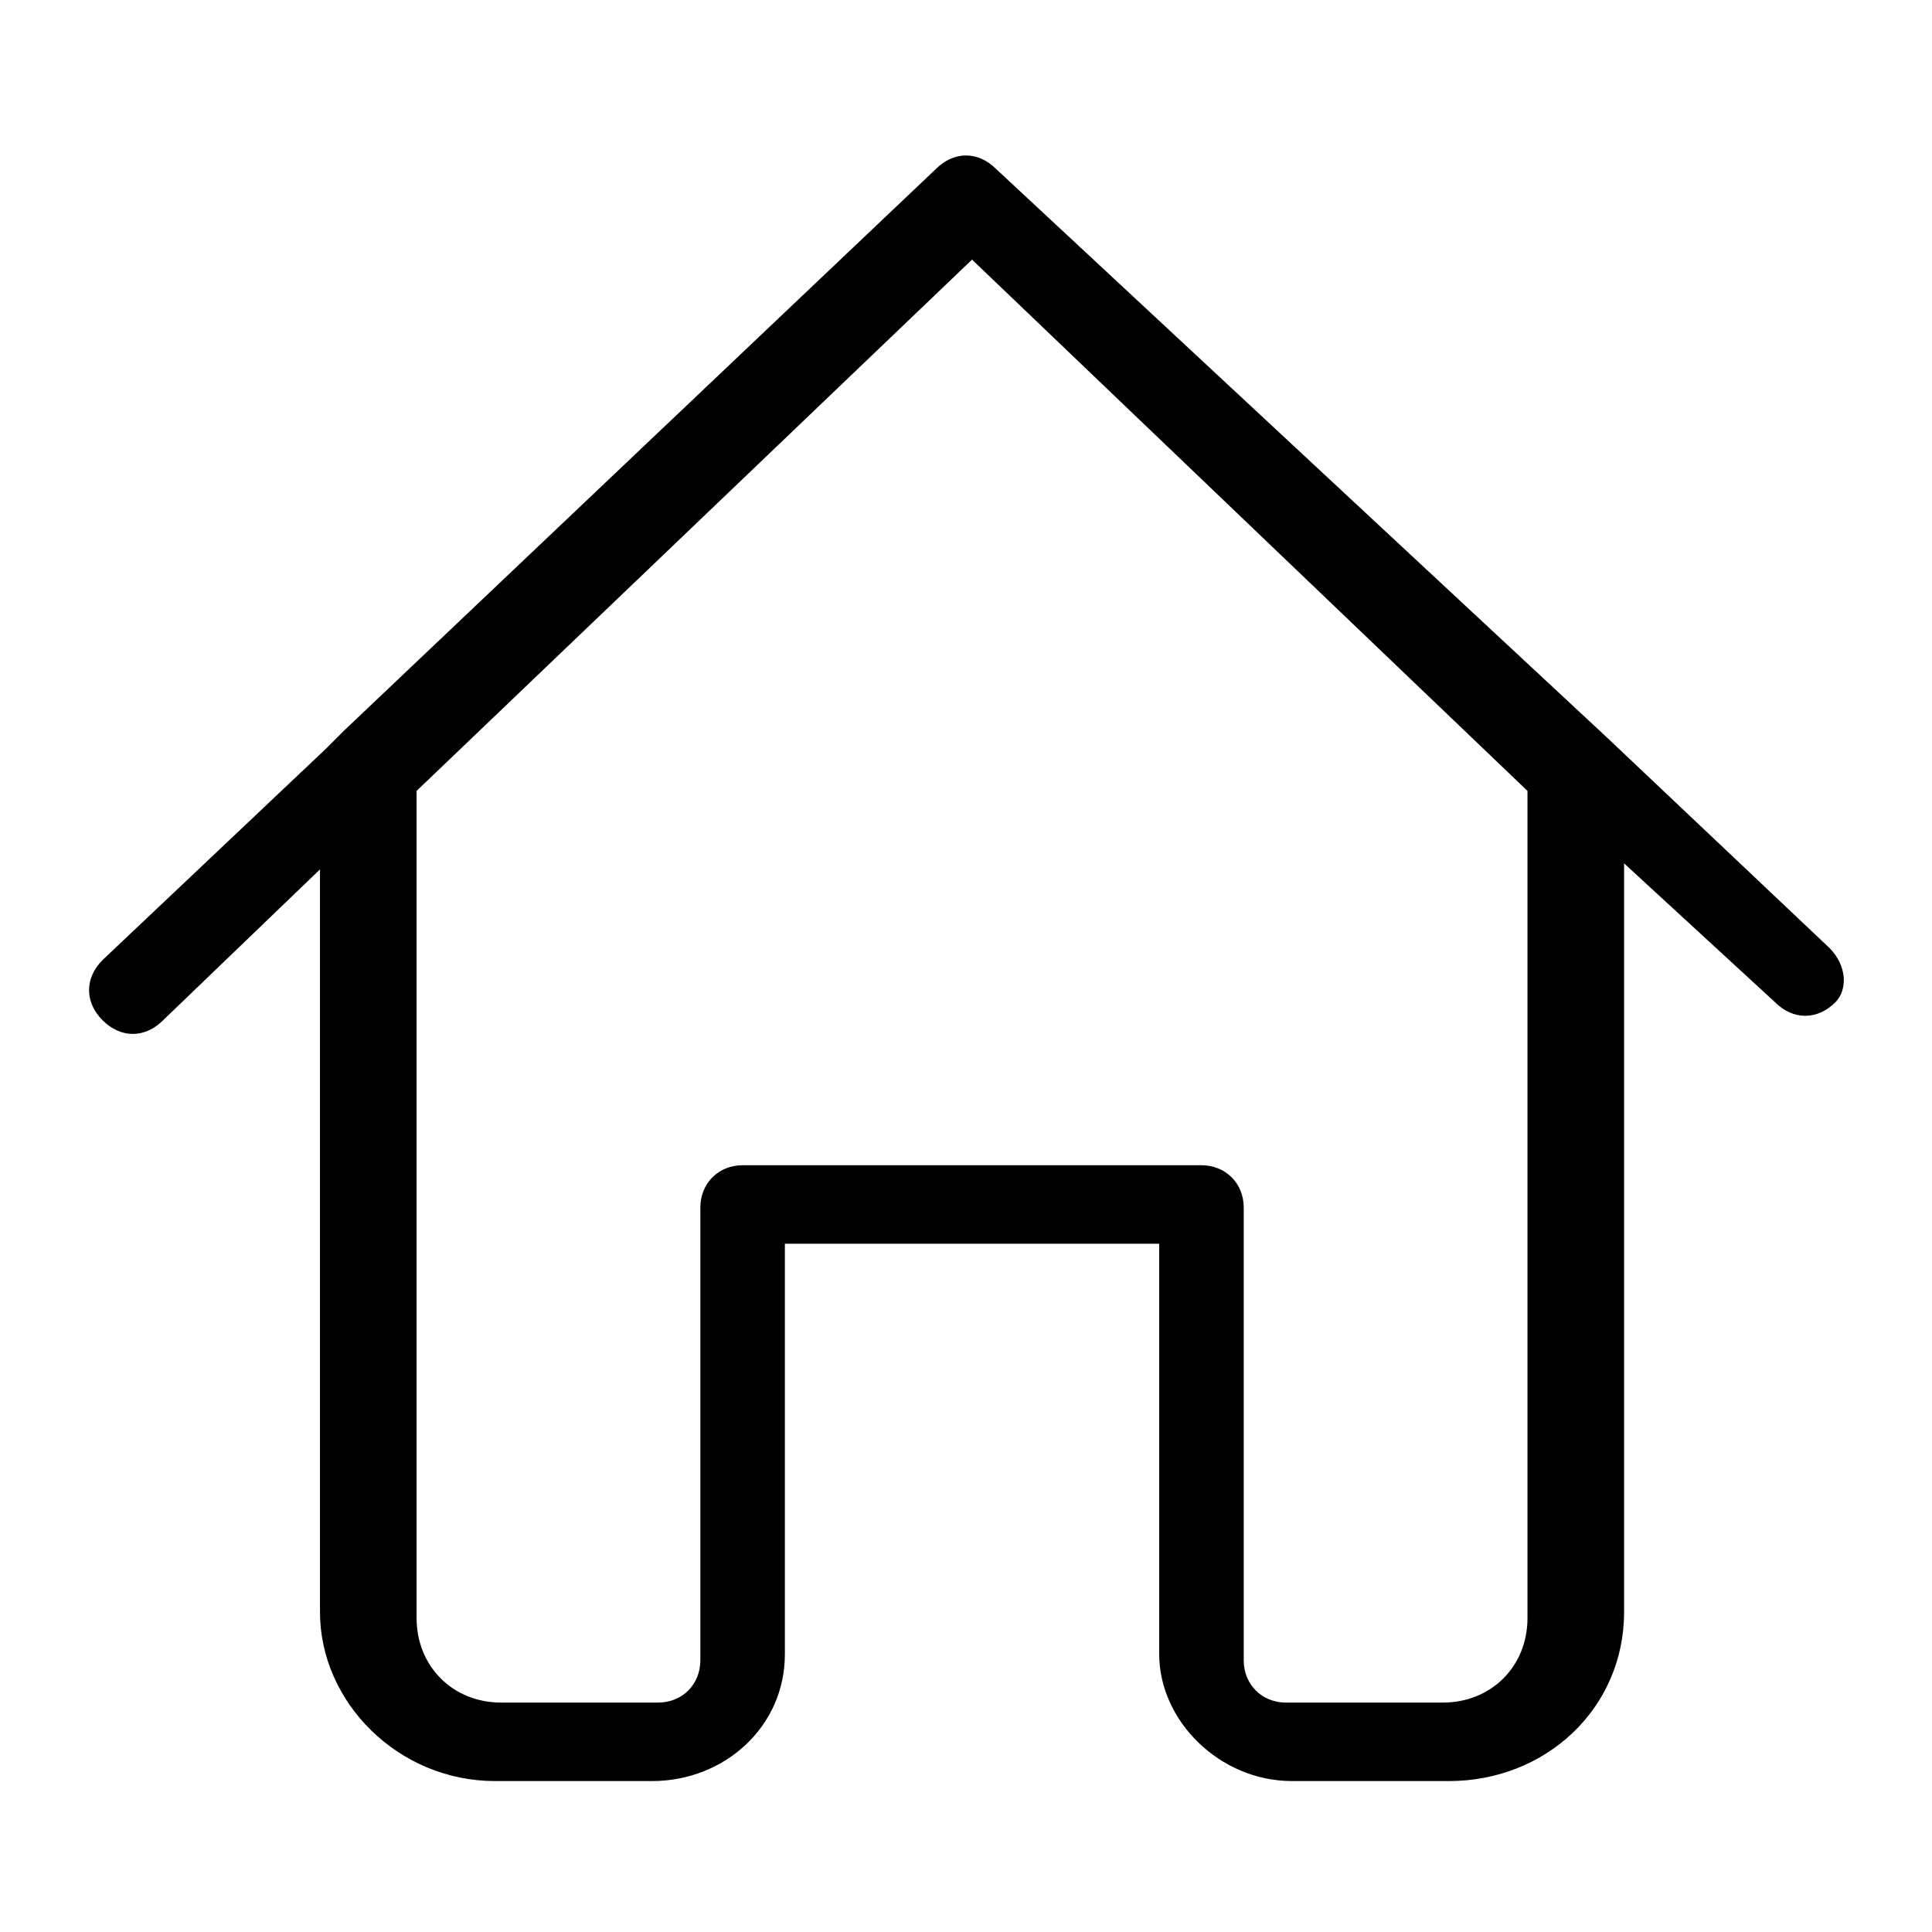
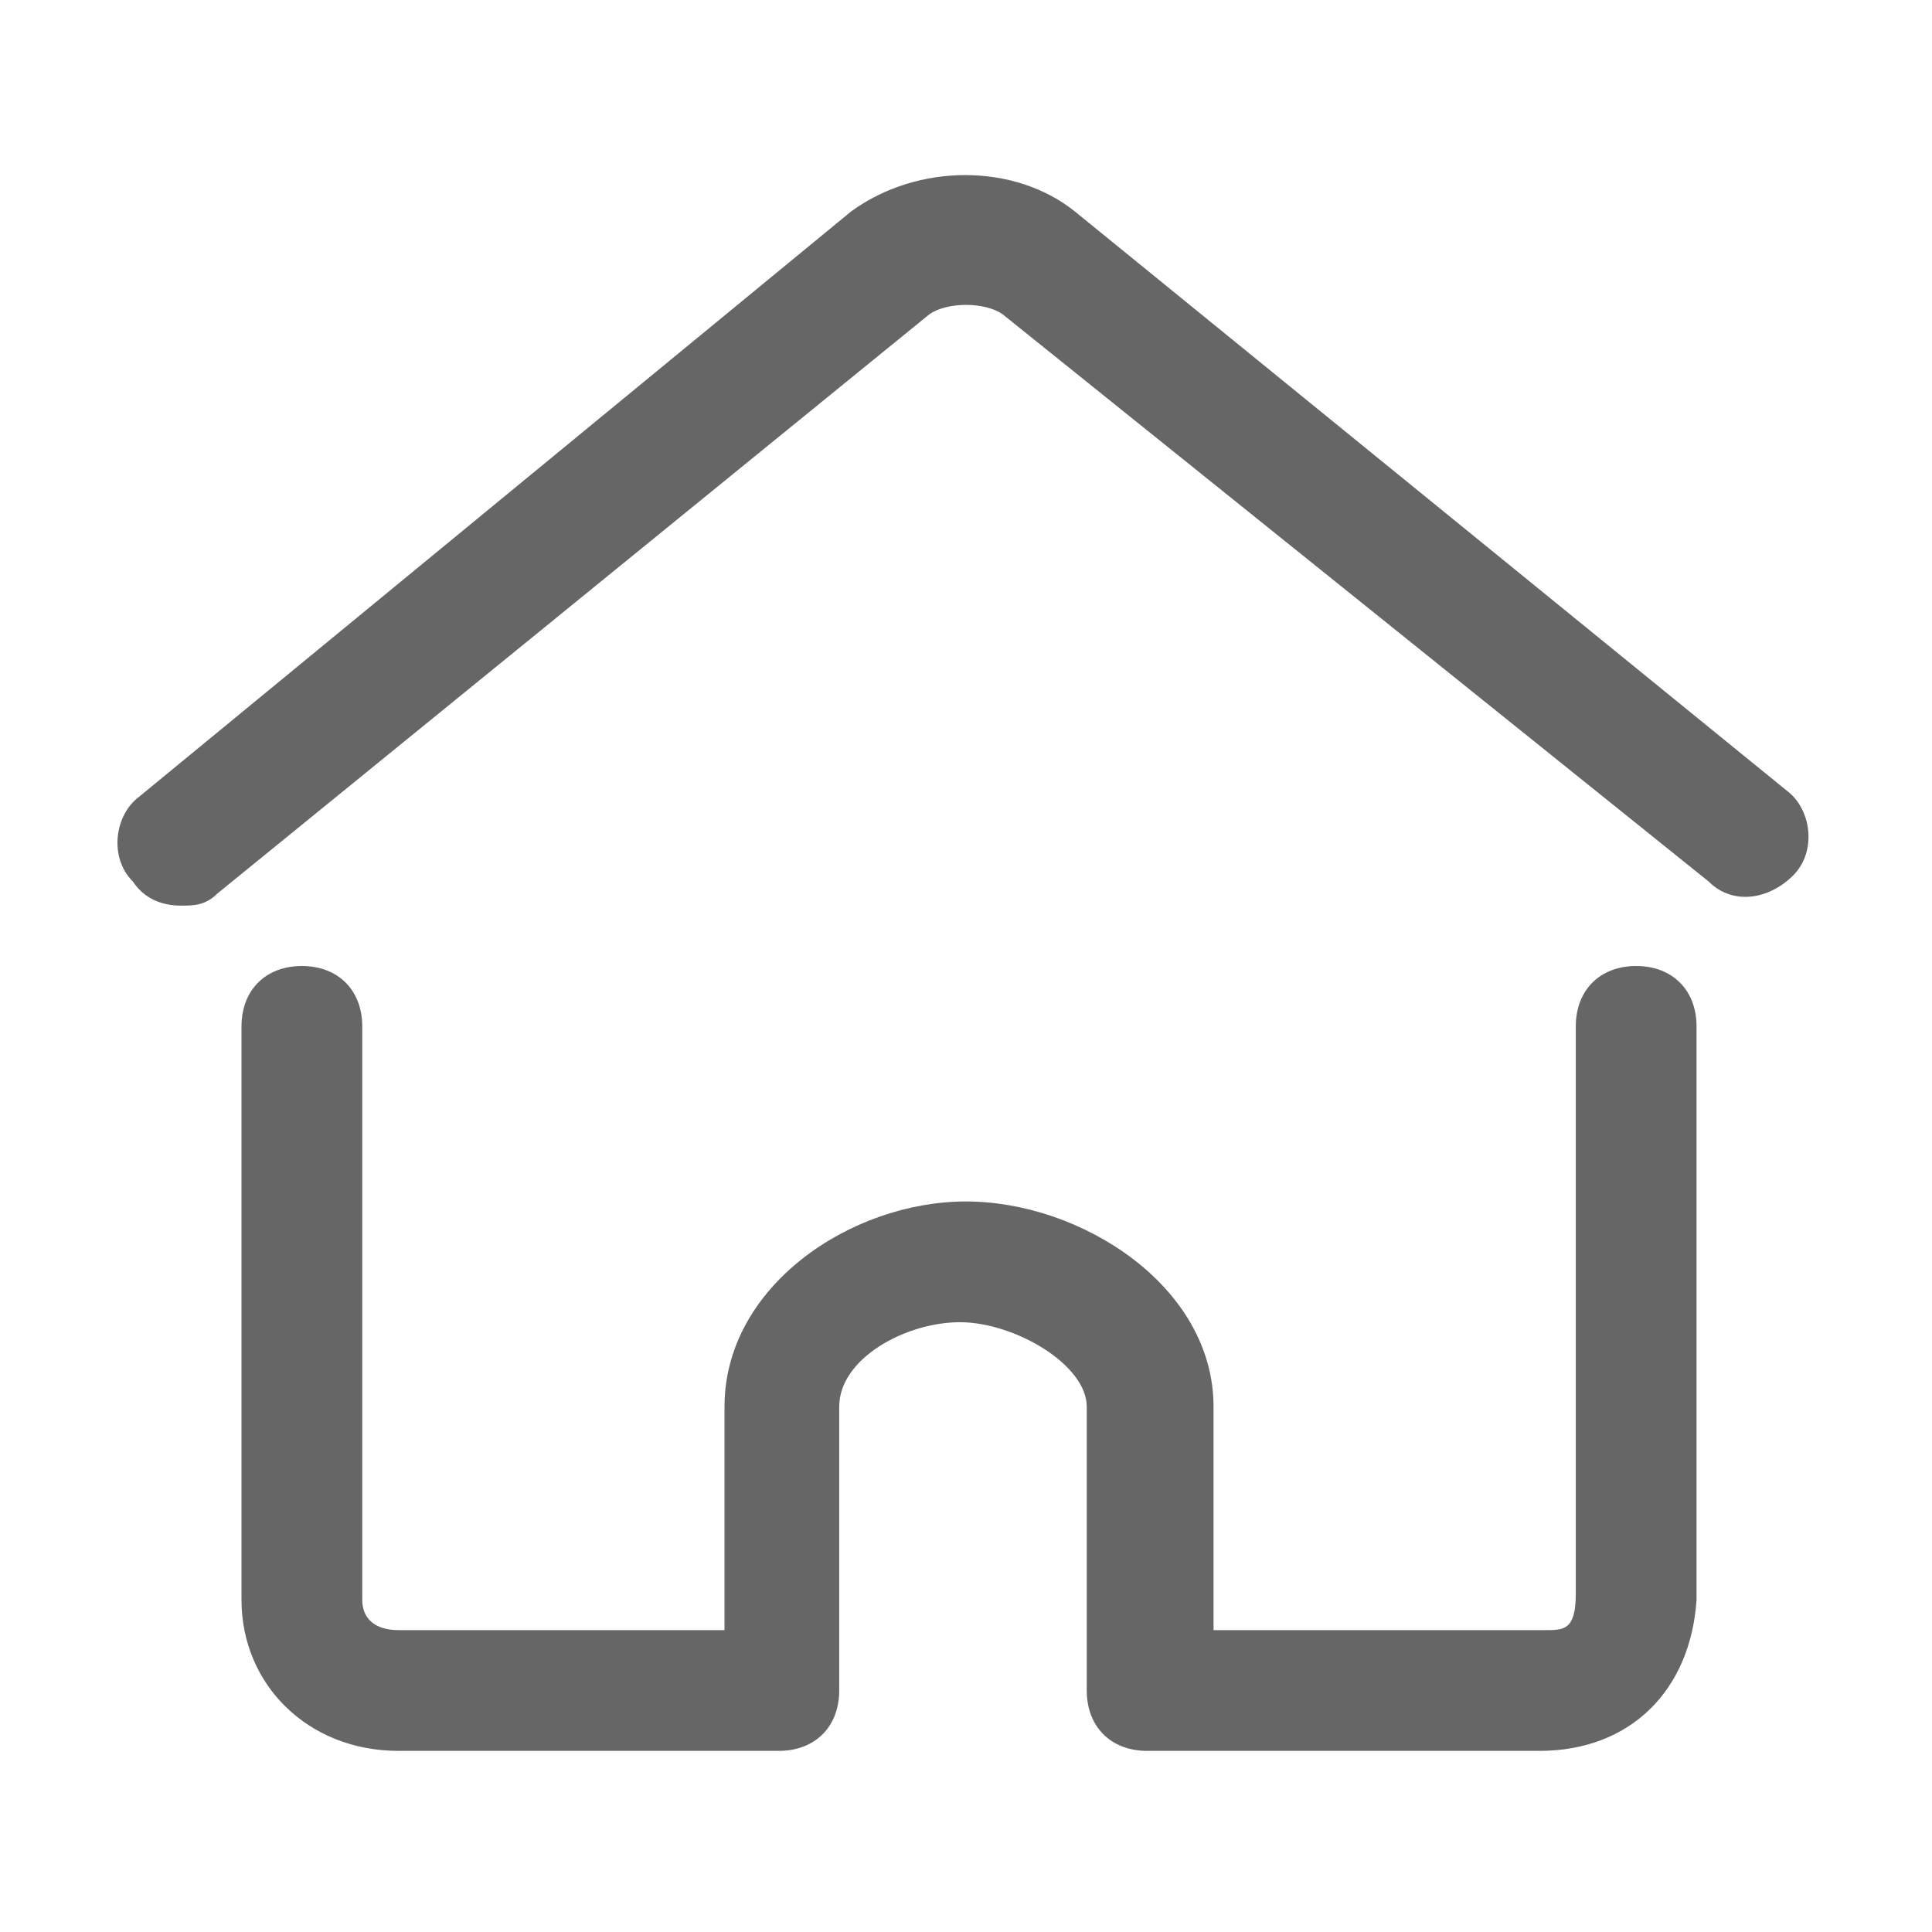
- <svg xmlns="http://www.w3.org/2000/svg" t="1506836817704" class="icon" style="" viewBox="0 0 1024 1024" version="1.1" p-id="1917" width="200" height="200">
+ <svg xmlns="http://www.w3.org/2000/svg" t="1510363795382" class="icon" style="" viewBox="0 0 1024 1024" version="1.1" p-id="4543" width="200" height="200">
  <defs>
    <style type="text/css" />
  </defs>
-   <path d="M969.6 502.4l-118.4-112-323.2-300.8c-9.6-9.6-22.4-9.6-32 0l-313.6 297.6c-3.2 3.2-6.4 6.4-9.6 9.6l-118.4 112c-9.6 9.6-9.6 22.4 0 32s22.4 9.6 32 0l83.2-80 0 393.6c0 48 41.6 89.6 92.8 89.6l83.2 0c38.4 0 70.4-28.8 70.4-67.2l0-217.6 99.2 0 99.2 0 0 217.6c0 35.2 32 67.2 70.4 67.2l83.2 0c51.2 0 92.8-38.4 92.8-89.6l0-396.8 80 73.6c9.6 9.6 22.4 9.6 32 0C979.2 524.8 979.2 512 969.6 502.4zM809.6 857.6c0 25.6-19.2 44.8-44.8 44.8l-83.2 0c-12.8 0-22.4-9.6-22.4-22.4L659.2 640c0-12.8-9.6-22.4-22.4-22.4l-121.6 0-121.6 0c-12.8 0-22.4 9.6-22.4 22.4l0 240c0 12.8-9.6 22.4-22.4 22.4l-83.2 0c-25.6 0-44.8-19.2-44.8-44.8l0-438.4 294.4-281.6 294.4 281.6L809.6 857.6z" p-id="1918" />
+   <path d="M96 480c-9.6 0-19.2-3.2-25.6-12.8-12.8-12.8-9.6-35.2 3.2-44.8l377.6-310.4c35.2-25.6 86.4-25.6 118.4 0l377.6 307.2c12.8 9.6 16 32 3.2 44.8-12.8 12.8-32 16-44.8 3.2L531.2 166.4c-9.6-6.4-28.8-6.4-38.4 0L115.2 473.6c-6.4 6.4-12.8 6.4-19.2 6.4zM816 928H608c-19.2 0-32-12.8-32-32v-150.4c0-22.4-38.4-44.8-67.2-44.8-28.8 0-64 19.2-64 44.8V896c0 19.2-12.8 32-32 32H211.2C163.2 928 128 892.8 128 848V544c0-19.2 12.8-32 32-32s32 12.8 32 32v304c0 9.6 6.4 16 19.2 16H384v-118.4c0-64 67.2-108.8 128-108.8s131.2 44.8 131.2 108.8V864h176c9.6 0 16 0 16-19.2V544c0-19.2 12.8-32 32-32s32 12.8 32 32v304C896 896 864 928 816 928z" fill="#666666" p-id="4544" />
</svg>
